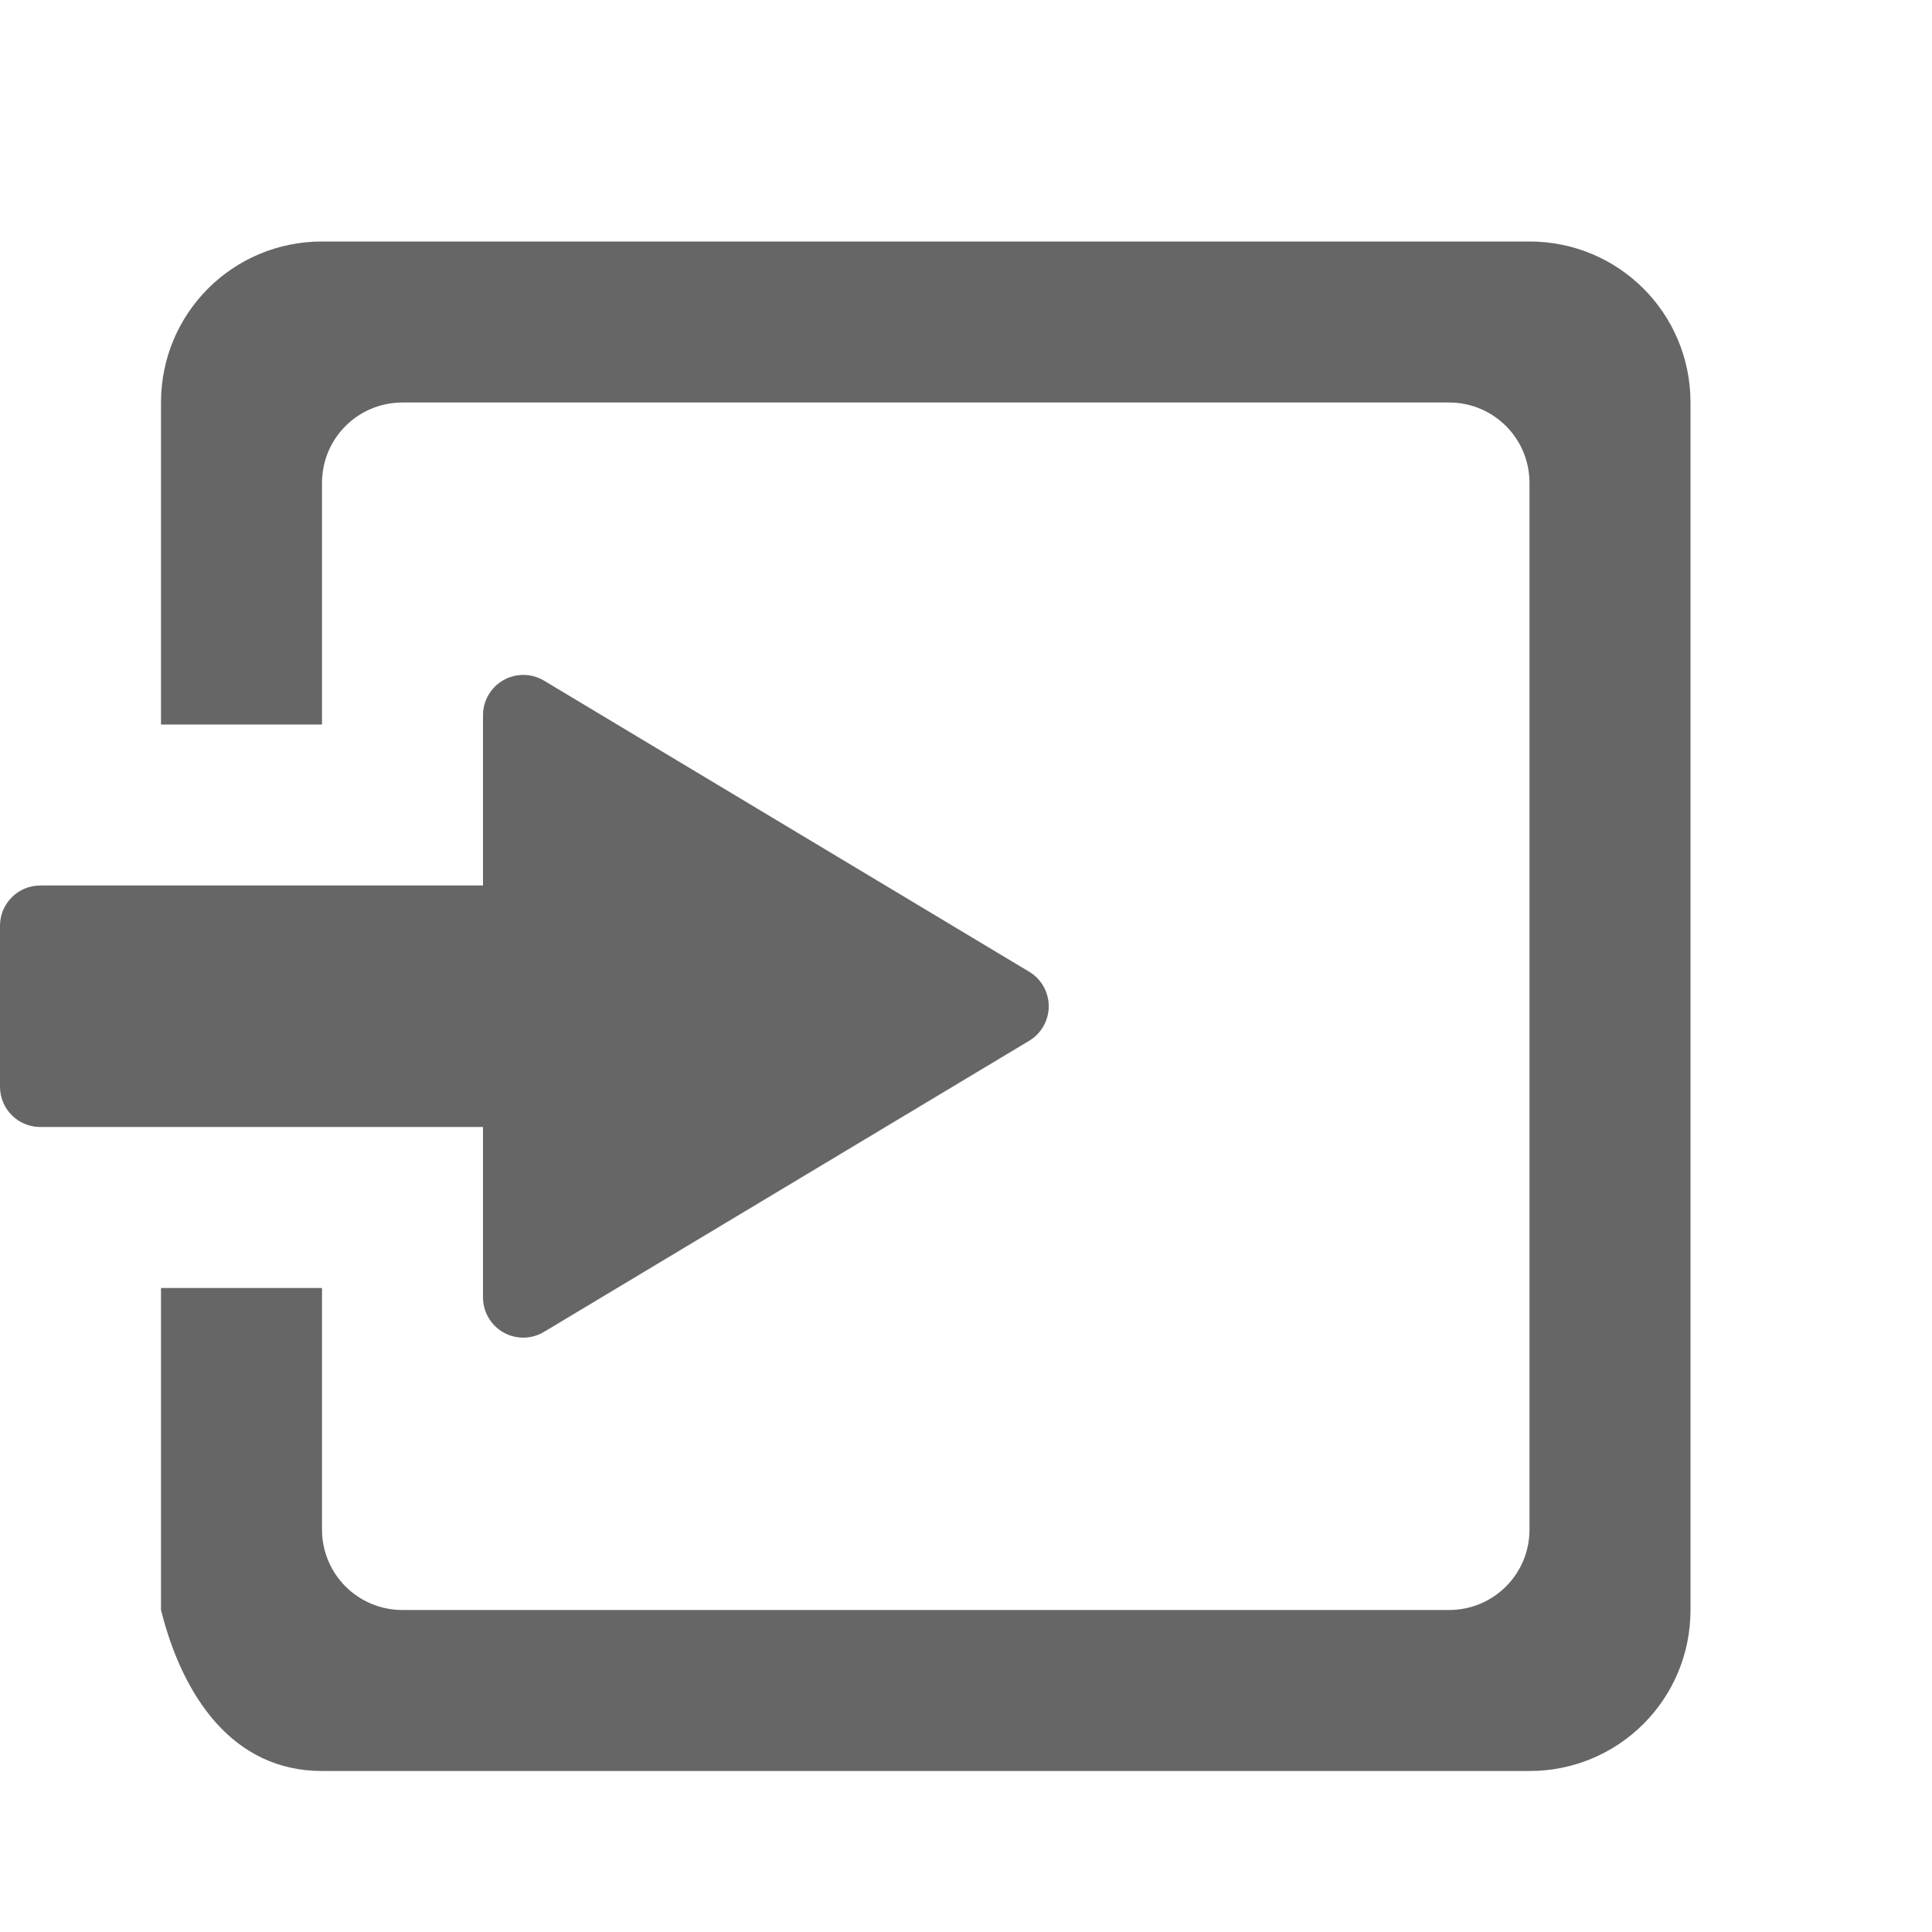
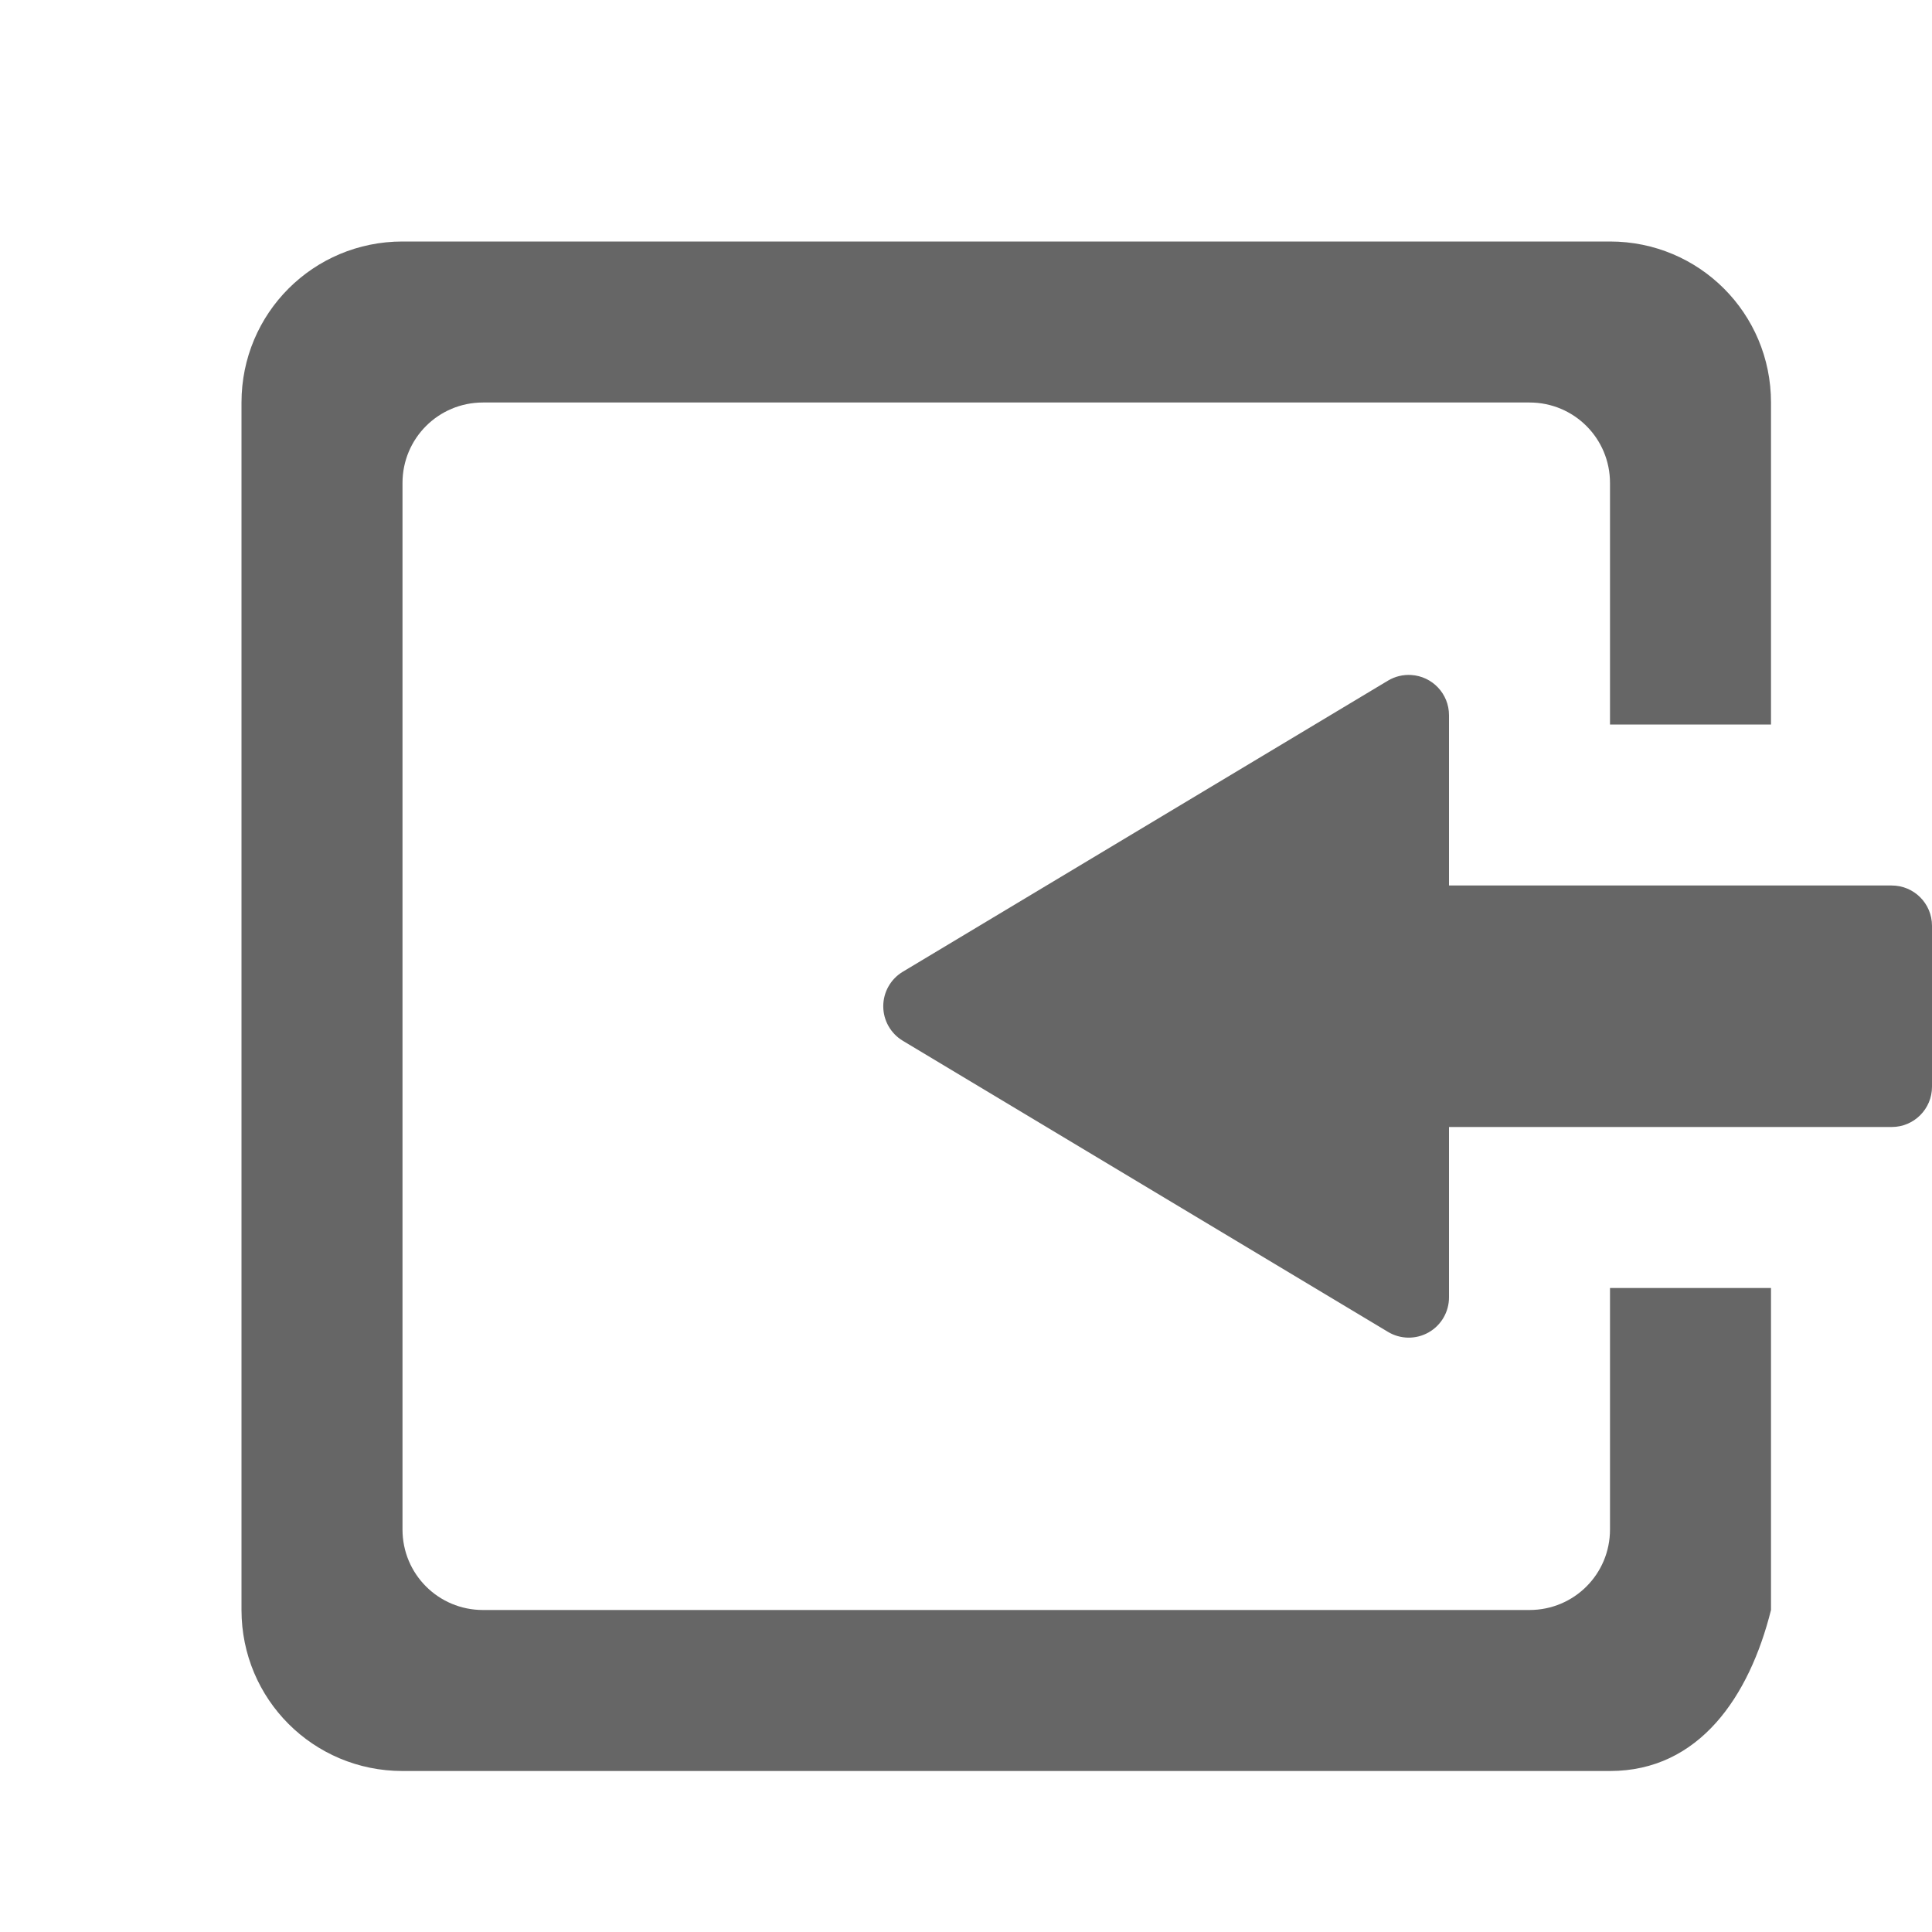
<svg xmlns="http://www.w3.org/2000/svg" height="24" width="24">
  <g transform="translate(-393 295)">
-     <path color="#bebebe" d="M397-292c-1.108 0-2 .892-2 2v4h2v-3c0-.554.446-1 1-1h13c.554 0 1 .446 1 1v13c0 .554-.446 1-1 1h-13c-.554 0-1-.446-1-1v-3h-2v4c.269 1.075.892 2 2 2h15c1.108 0 2-.892 2-2v-15c0-1.108-.892-2-2-2zm2.47 5.385a.5.5 0 0 0-.47.5V-284h-5.5a.5.5 0 0 0-.5.5v2a.5.5 0 0 0 .5.5h5.5v2.115a.5.5 0 0 0 .758.43l6.025-3.615a.5.5 0 0 0 0-.86l-6.025-3.615a.5.5 0 0 0-.287-.07z" fill="#666" overflow="visible" style="marker:none" />
+     <path color="#bebebe" d="M413-292c1.108 0 2 .892 2 2v4h-2v-3c0-.554-.446-1-1-1h-13c-.554 0-1 .446-1 1v13c0 .554.446 1 1 1h13c.554 0 1-.446 1-1v-3h2v4c-.269 1.075-.892 2-2 2h-15c-1.108 0-2-.892-2-2v-15c0-1.108.892-2 2-2zm-2.47 5.385a.5.5 0 0 1 .47.5V-284h5.5a.5.5 0 0 1 .5.5v2a.5.5 0 0 1-.5.5H411v2.115a.5.5 0 0 1-.758.43l-6.025-3.615a.5.5 0 0 1 0-.86l6.025-3.615a.5.5 0 0 1 .288-.07z" fill="#666" overflow="visible" style="marker:none" />
  </g>
</svg>
